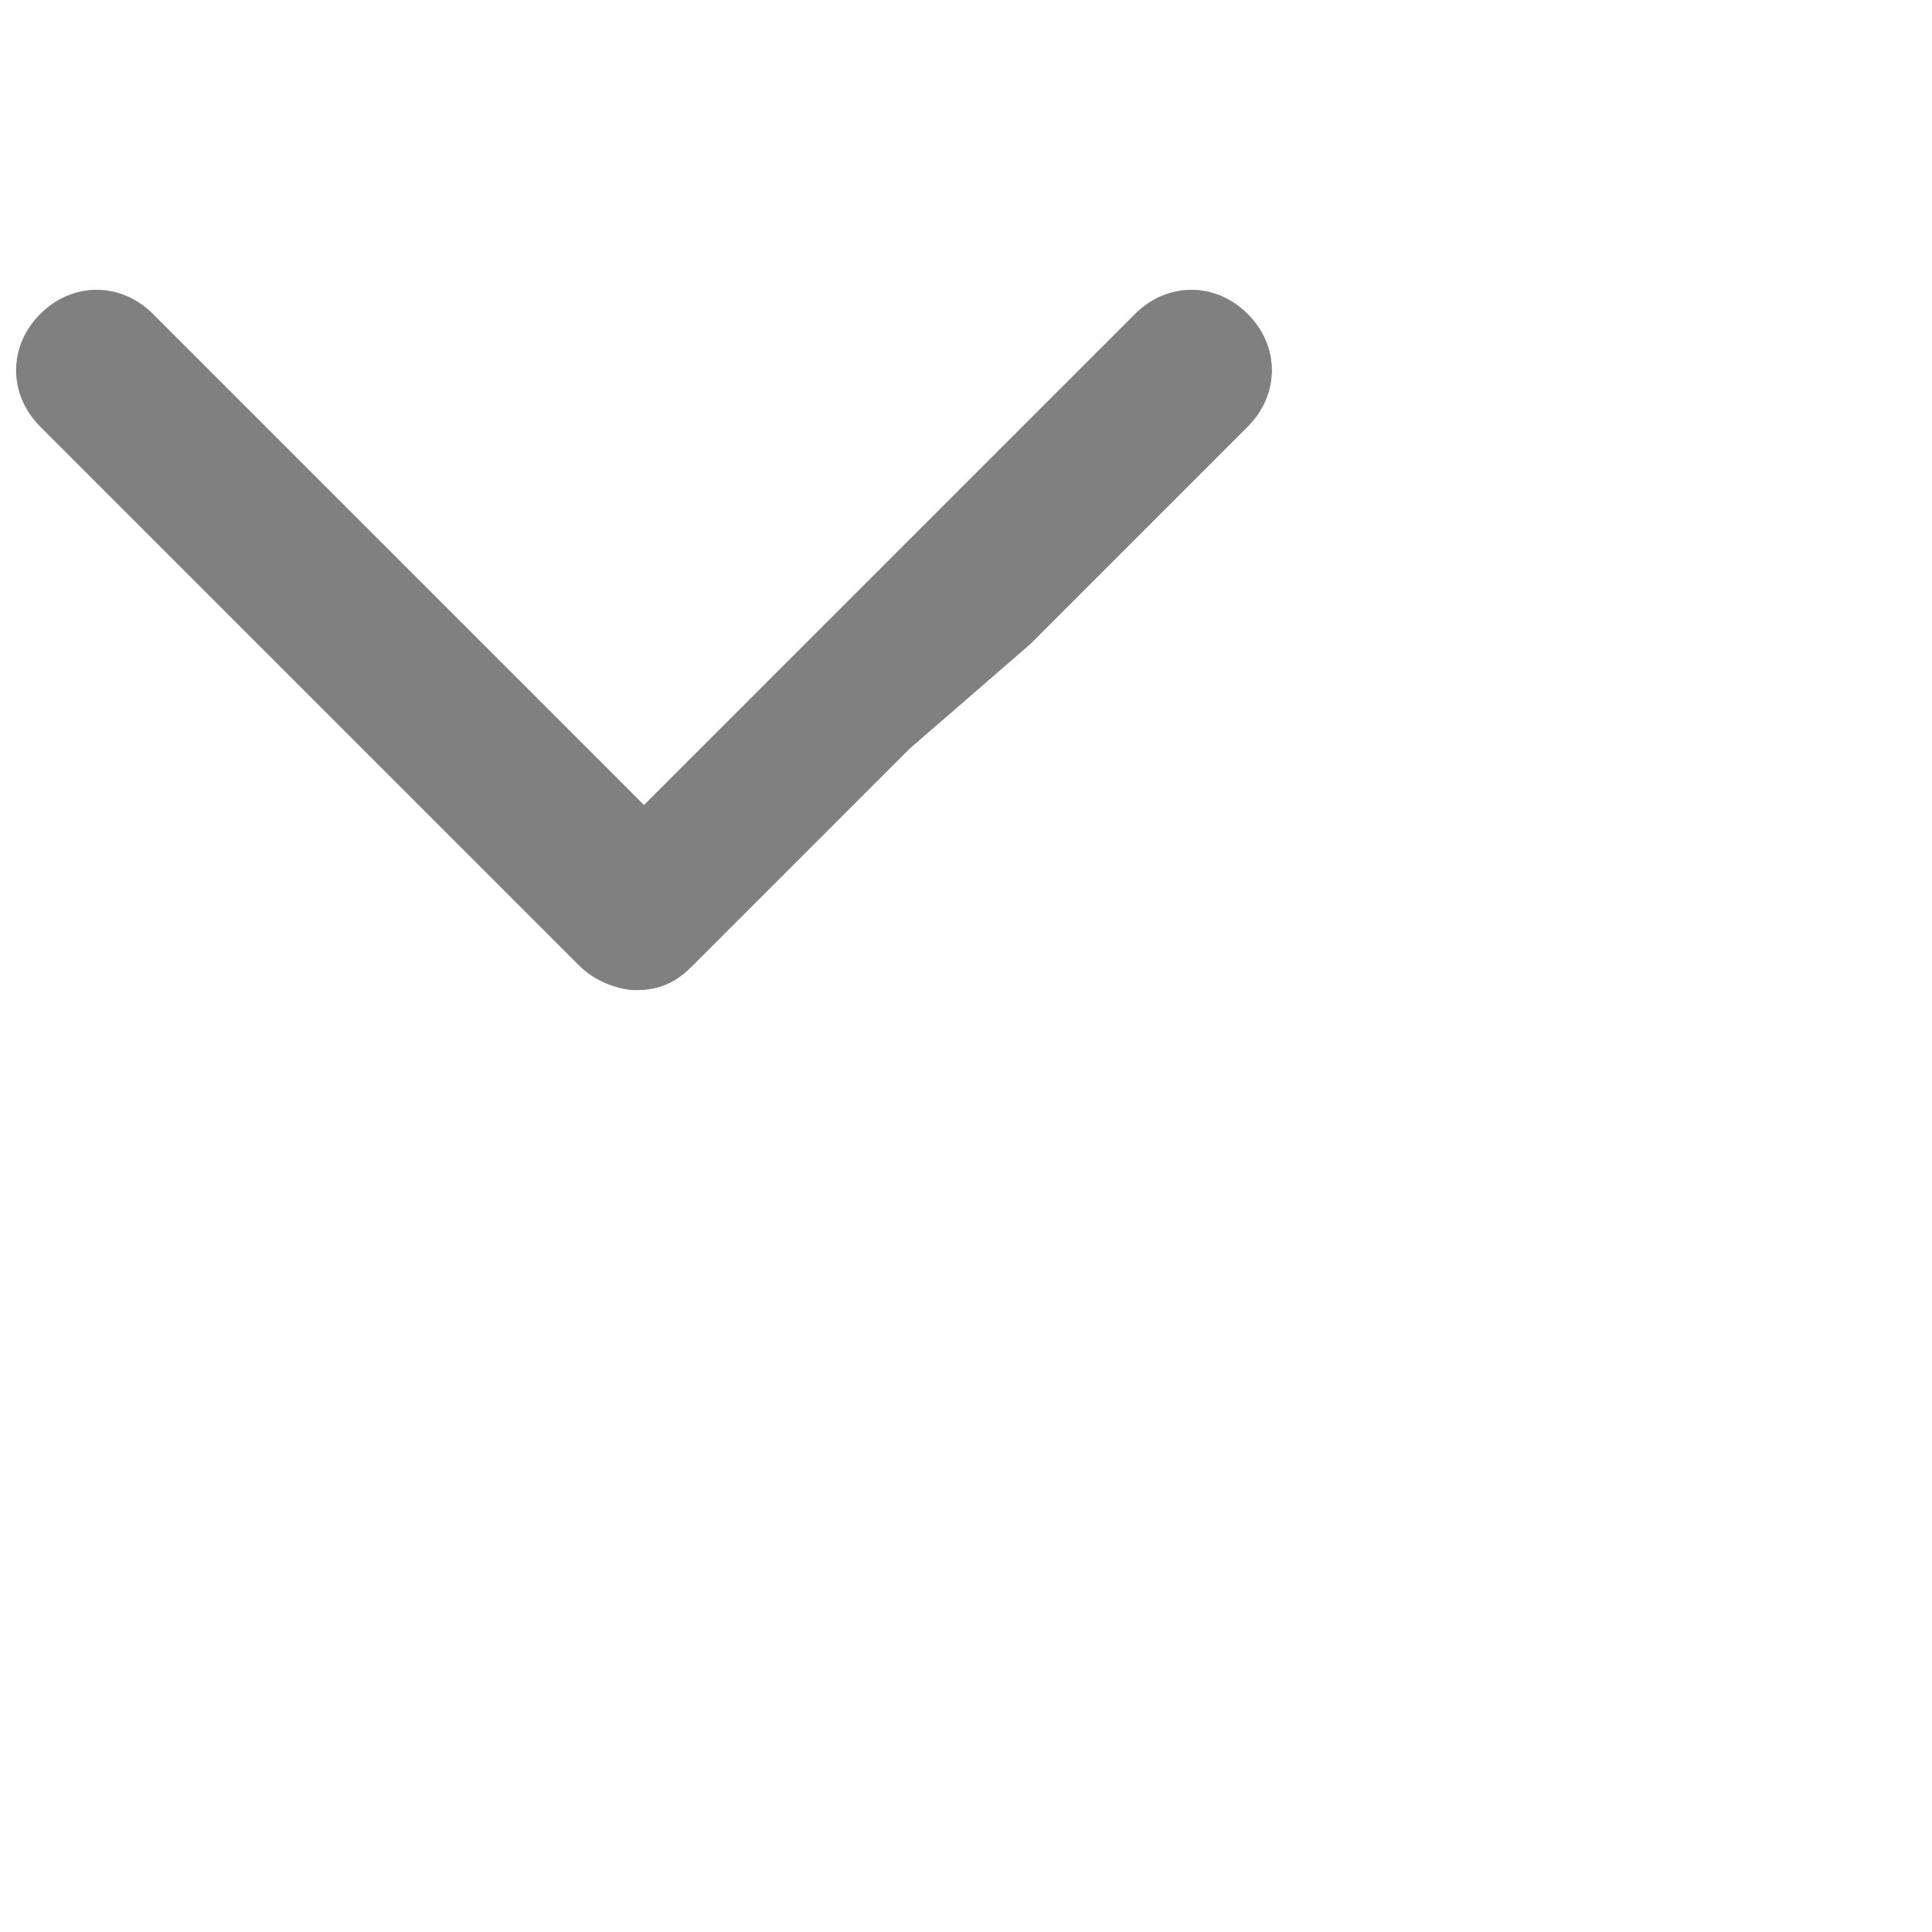
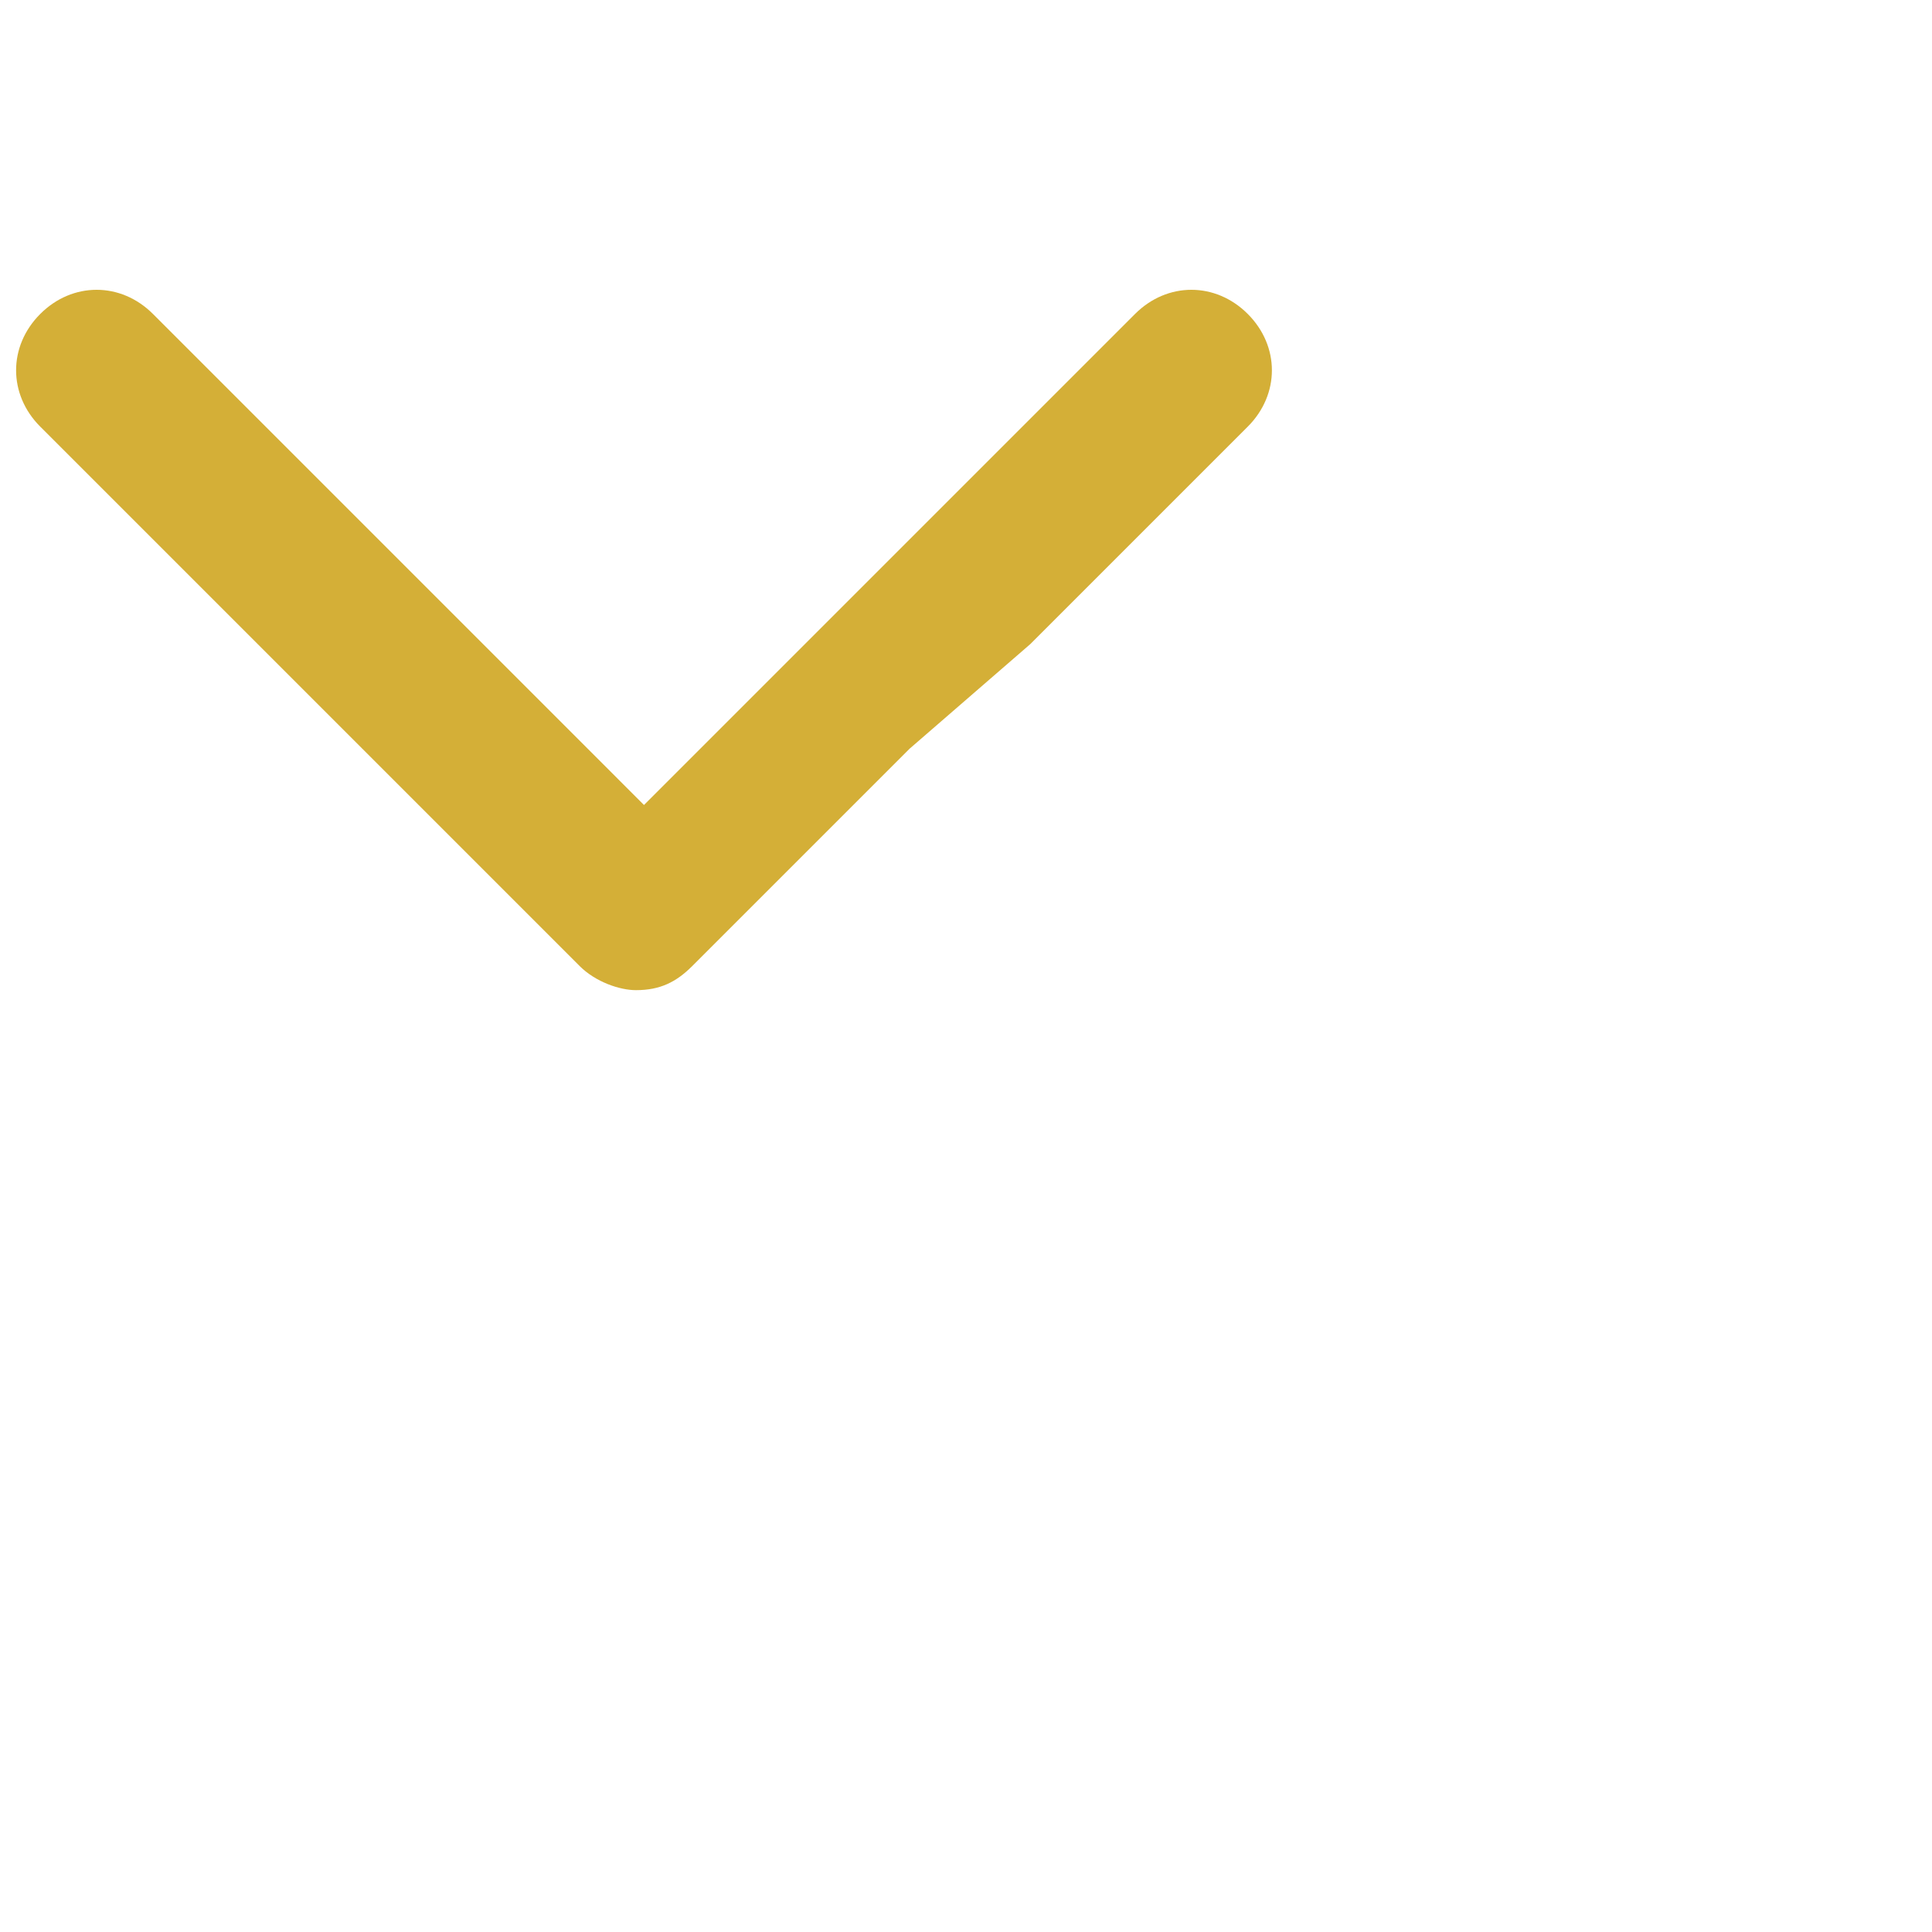
<svg xmlns="http://www.w3.org/2000/svg" version="1.1" width="24" height="24" viewBox="0 0 24 24">
  <style type="text/css">
- 	.down0{fill:#808080;}
+ 	.down0{fill:#D4AF37;}
</style>
  <path class="down0" d="M15.5,3.9c-0.4-0.4-1-0.4-1.4,0l-2.7,2.7L10,8l-2,2L6,8L4.6,6.6L1.9,3.9c-0.4-0.4-1-0.4-1.4,0  c-0.4,0.4-0.4,1,0,1.4L3.2,8l1.3,1.3l2.7,2.7c0.2,0.2,0.5,0.3,0.7,0.3c0.3,0,0.5-0.1,0.7-0.3l2.7-2.7L12.8,8l2.7-2.7  C15.9,4.9,15.9,4.3,15.5,3.9z" />
</svg>
